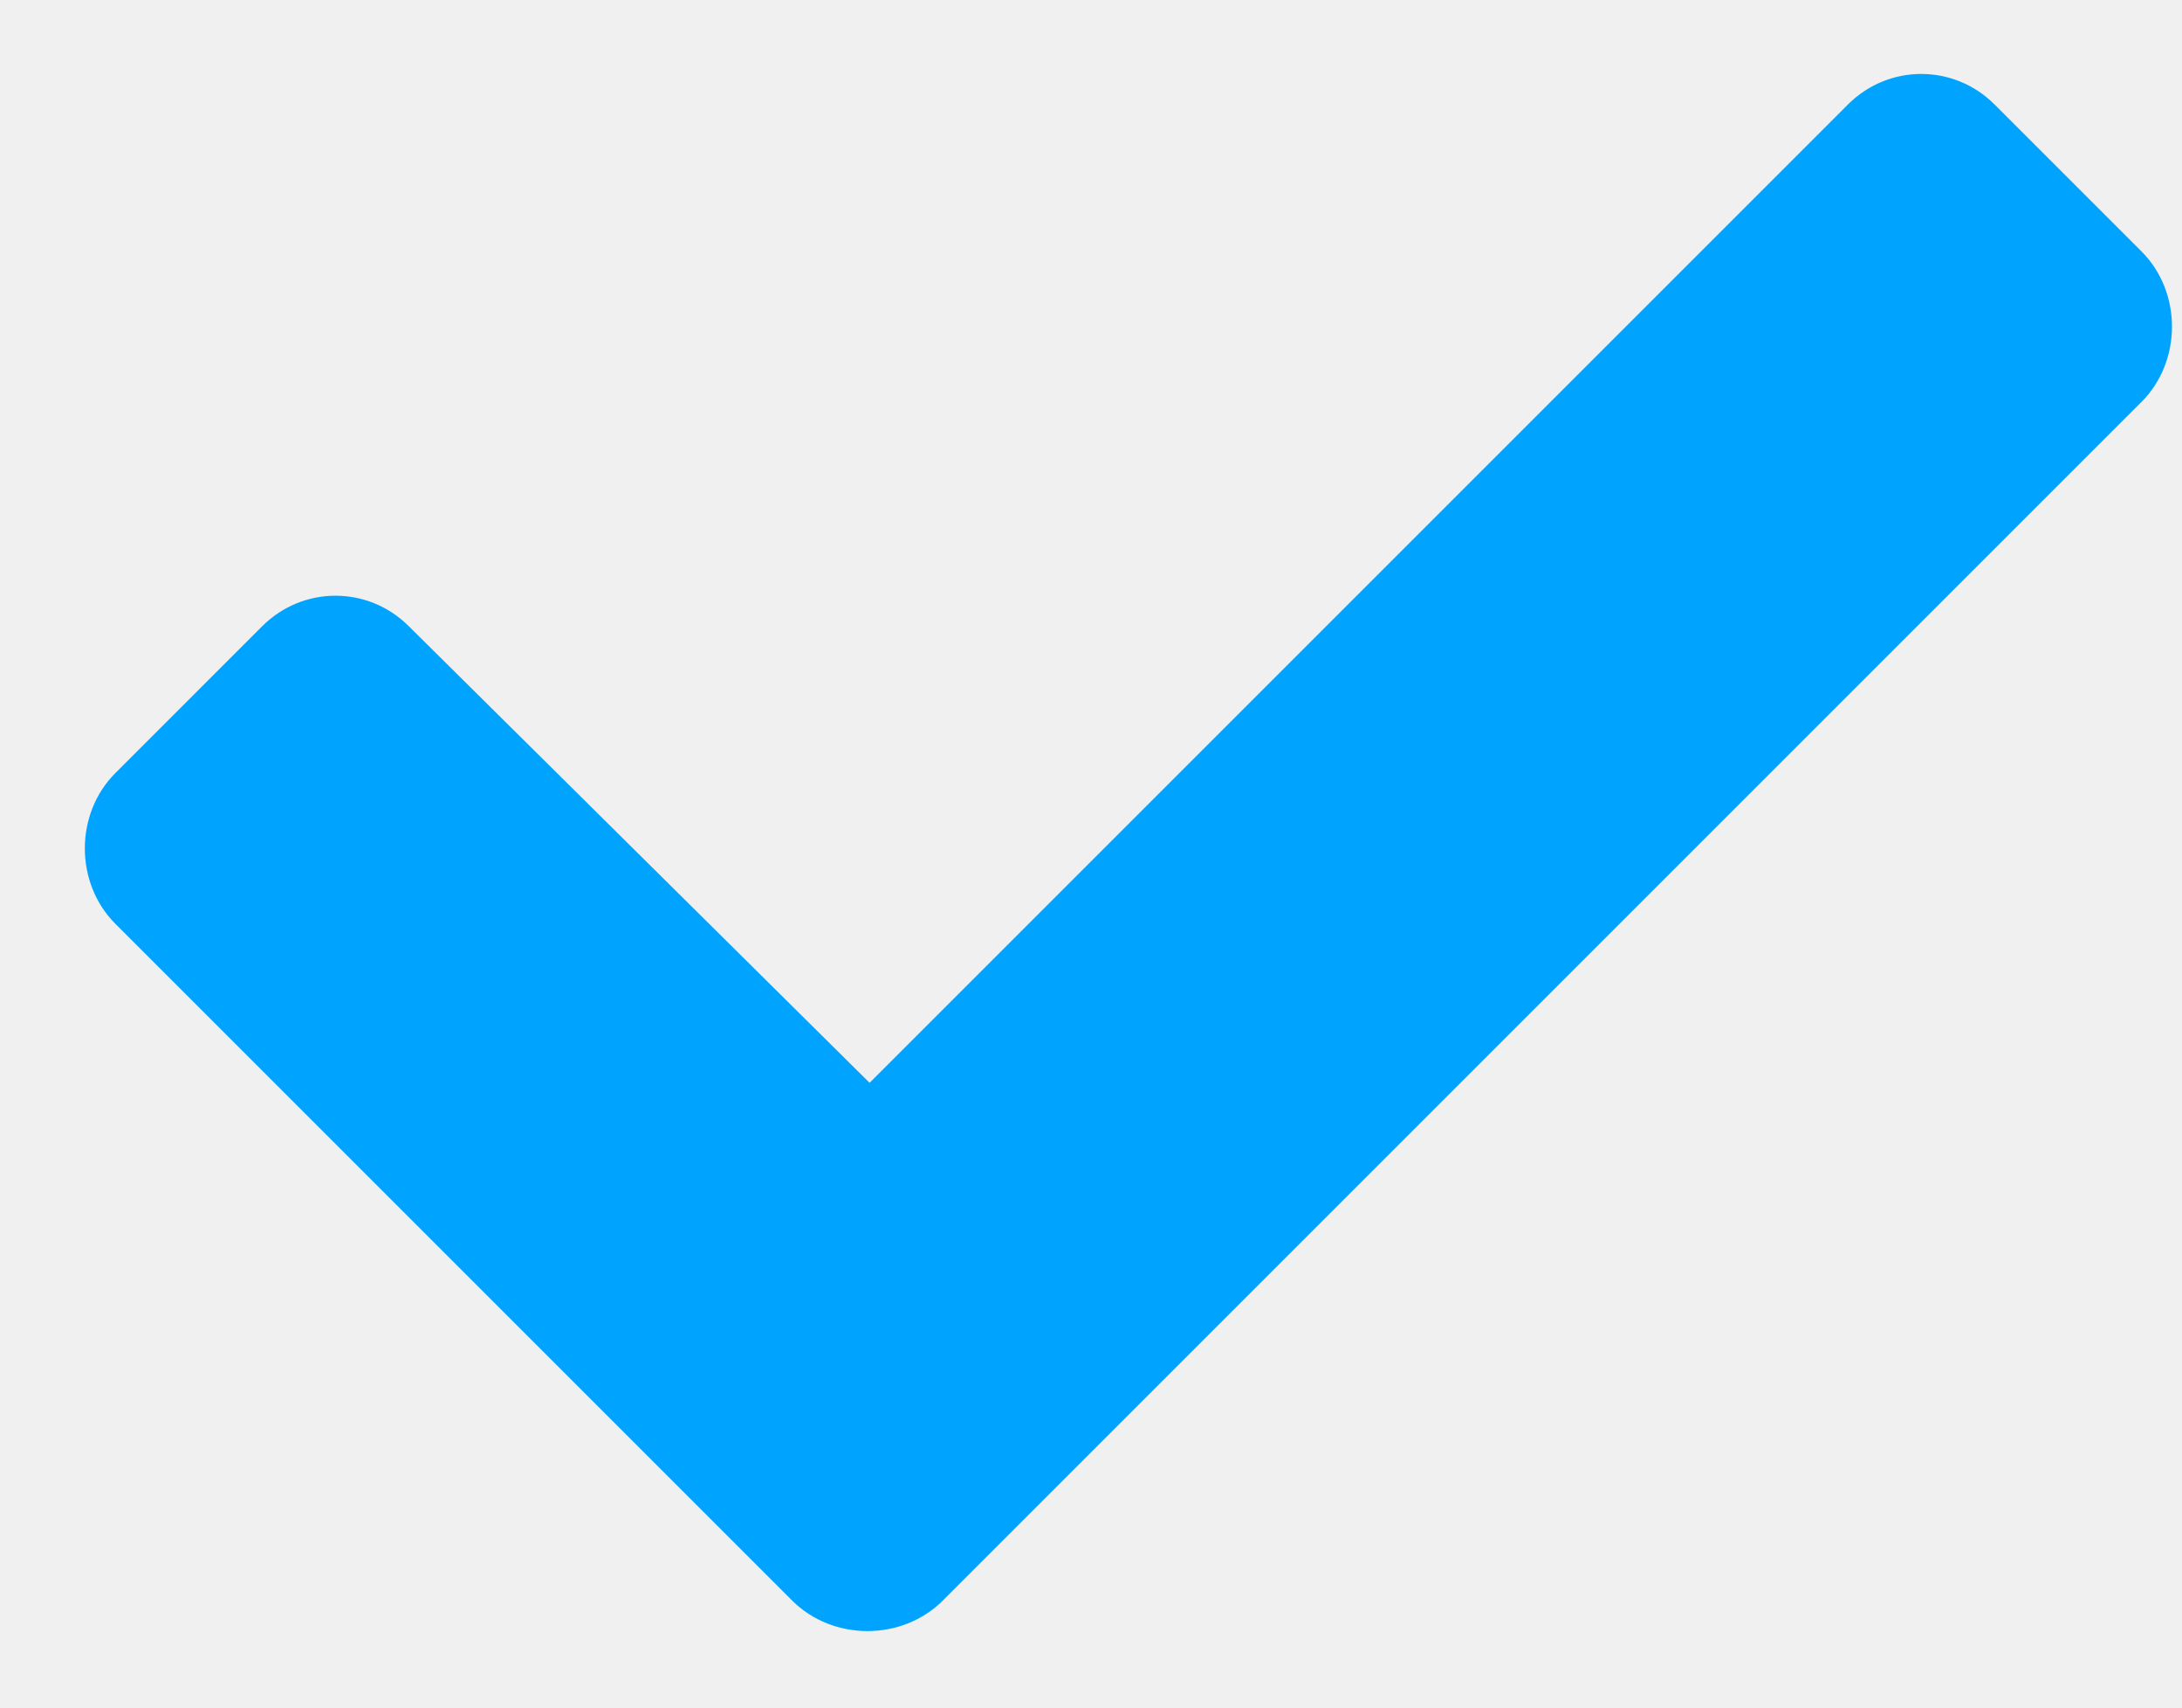
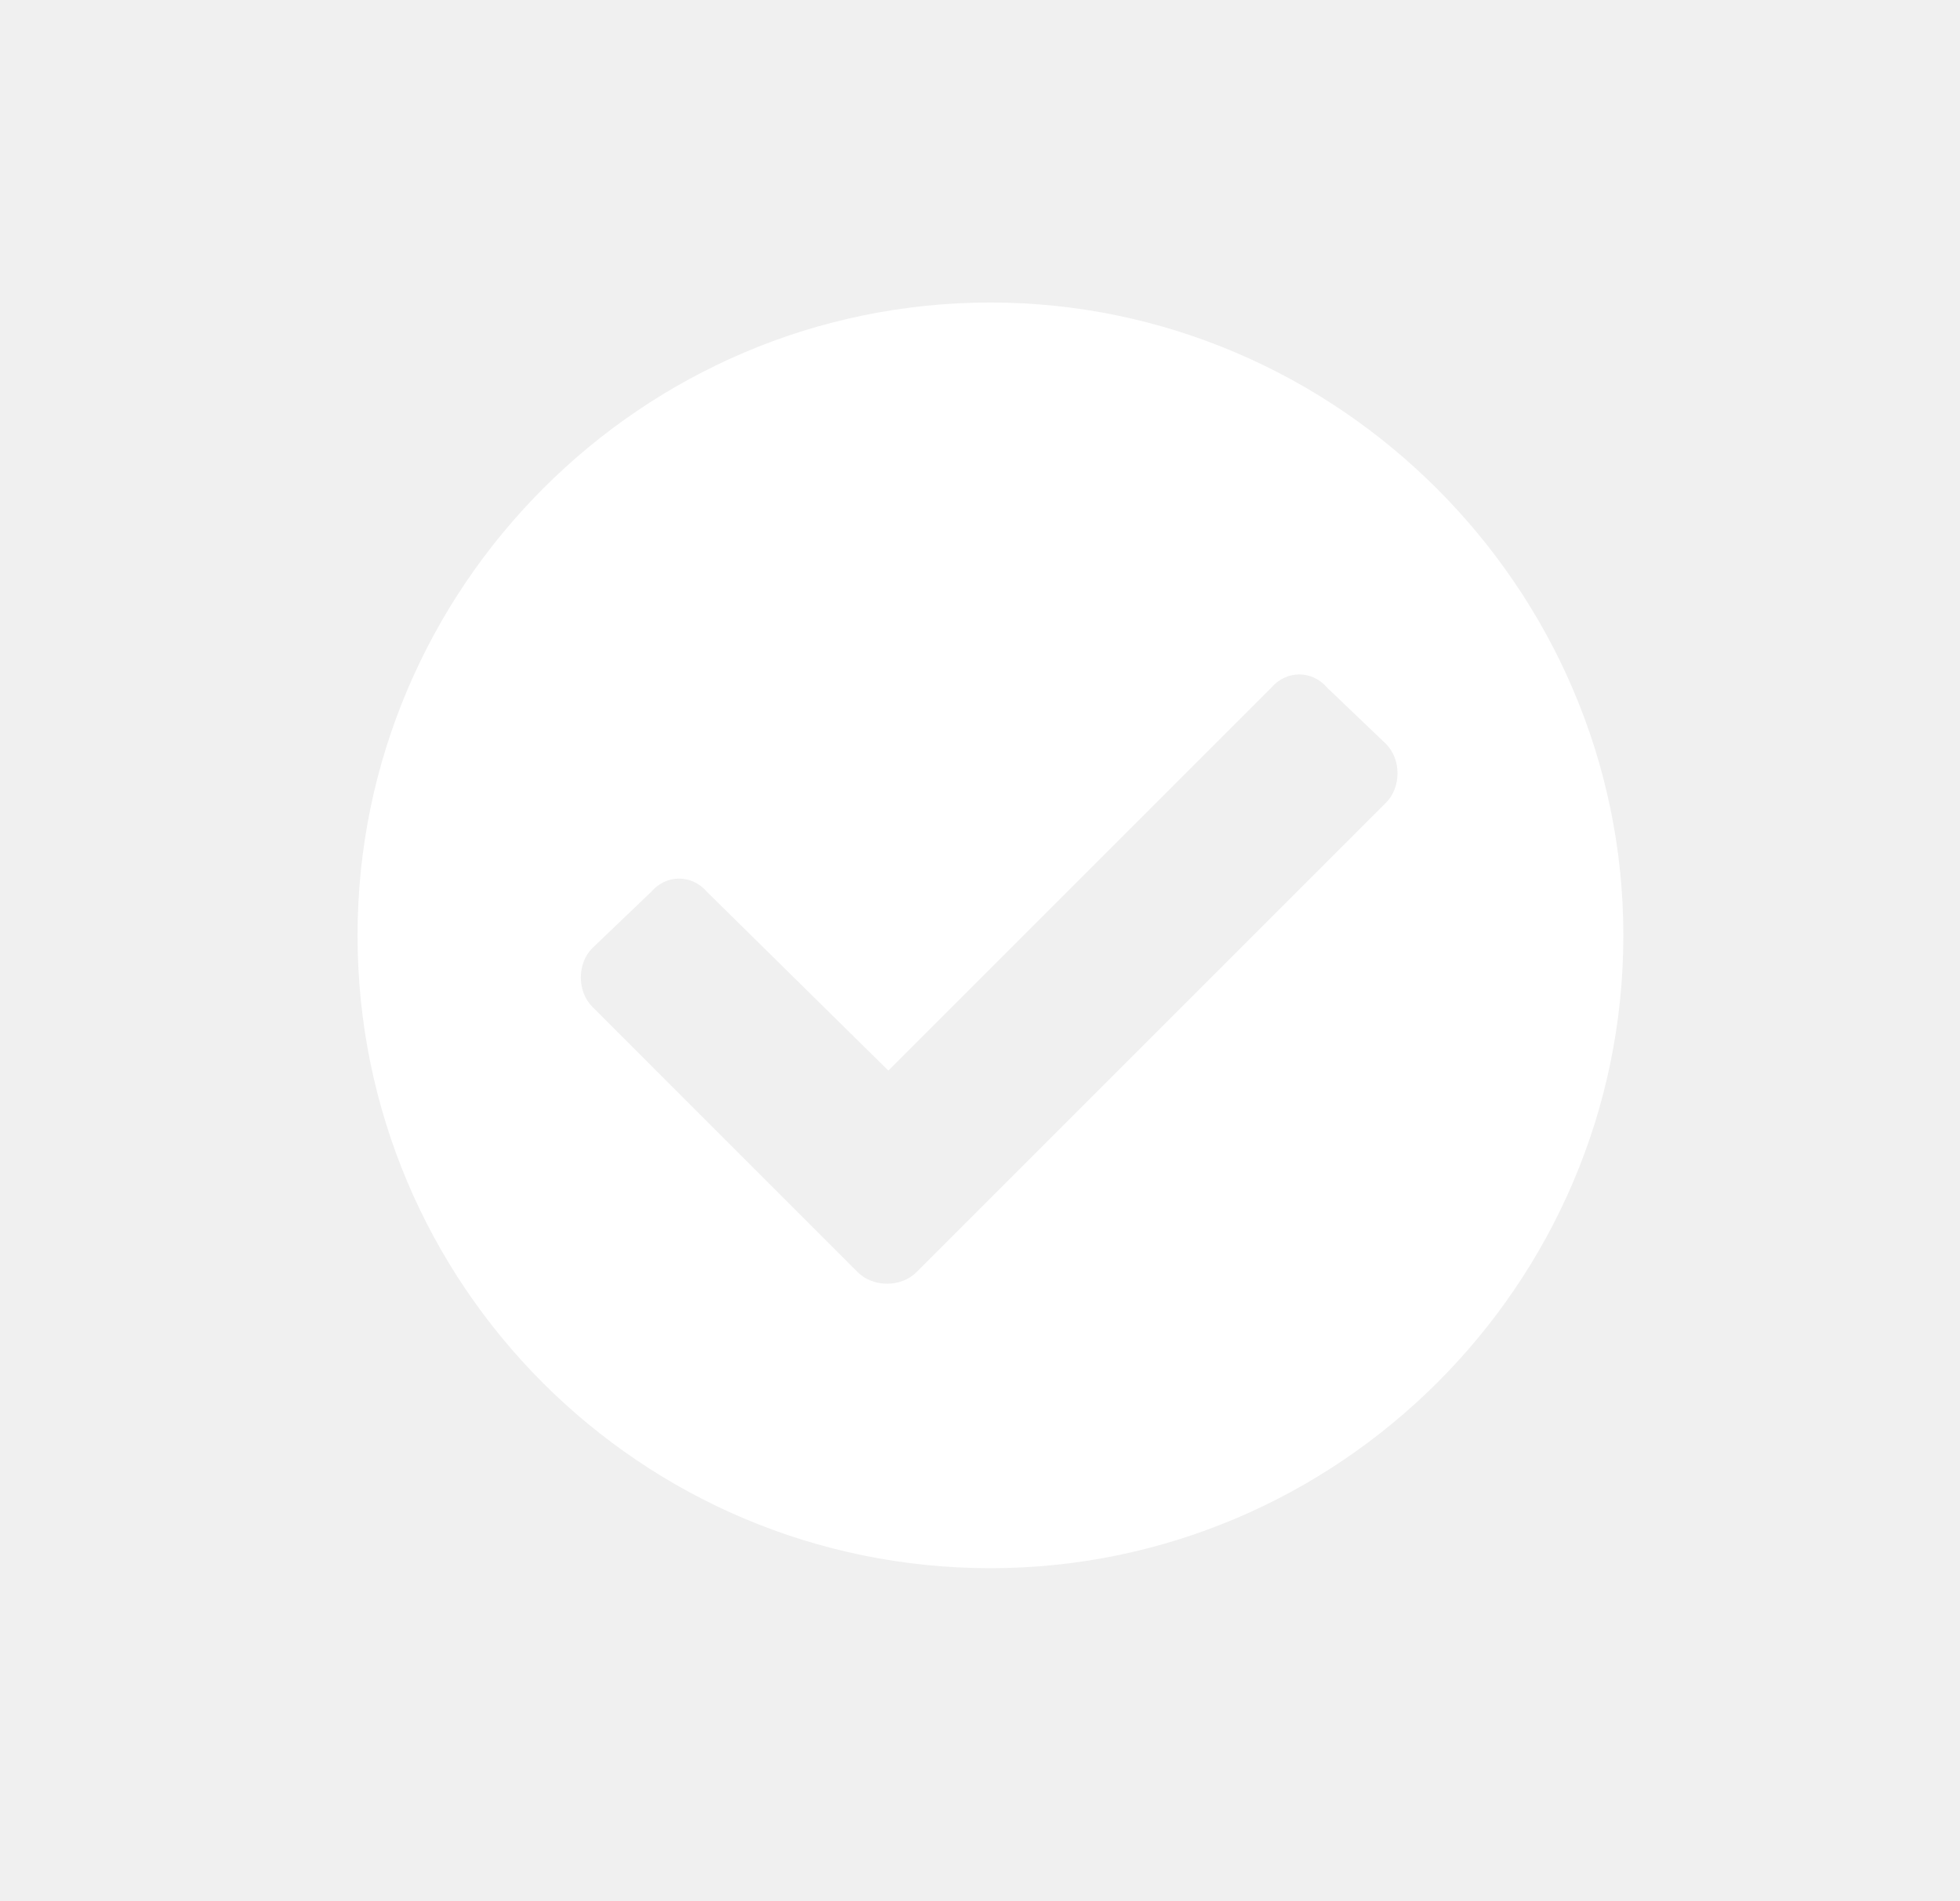
- <svg xmlns="http://www.w3.org/2000/svg" width="23" height="18" viewBox="0 0 23 18" fill="none">
-   <path d="M8.349 16.871L1.216 9.738C0.787 9.309 0.787 8.578 1.216 8.149L2.763 6.602C3.193 6.172 3.88 6.172 4.31 6.602L9.166 11.414L19.478 1.102C19.908 0.672 20.595 0.672 21.025 1.102L22.572 2.649C23.002 3.078 23.002 3.809 22.572 4.238L9.939 16.871C9.509 17.301 8.779 17.301 8.349 16.871Z" fill="#00A4FF" />
+ <svg xmlns="http://www.w3.org/2000/svg" width="33" height="32" viewBox="0 0 33 32" fill="none">
+   <path d="M27.332 15.75C27.332 21.637 22.52 26.406 16.676 26.406C10.789 26.406 6.02 21.637 6.02 15.75C6.02 9.906 10.789 5.094 16.676 5.094C22.52 5.094 27.332 9.906 27.332 15.75ZM15.43 21.422L23.336 13.516C23.594 13.258 23.594 12.785 23.336 12.527L22.348 11.582C22.09 11.281 21.66 11.281 21.402 11.582L14.957 18.027L11.906 15.02C11.648 14.719 11.219 14.719 10.961 15.02L9.973 15.965C9.715 16.223 9.715 16.695 9.973 16.953L14.441 21.422C14.699 21.68 15.172 21.68 15.43 21.422Z" fill="white" />
</svg>
